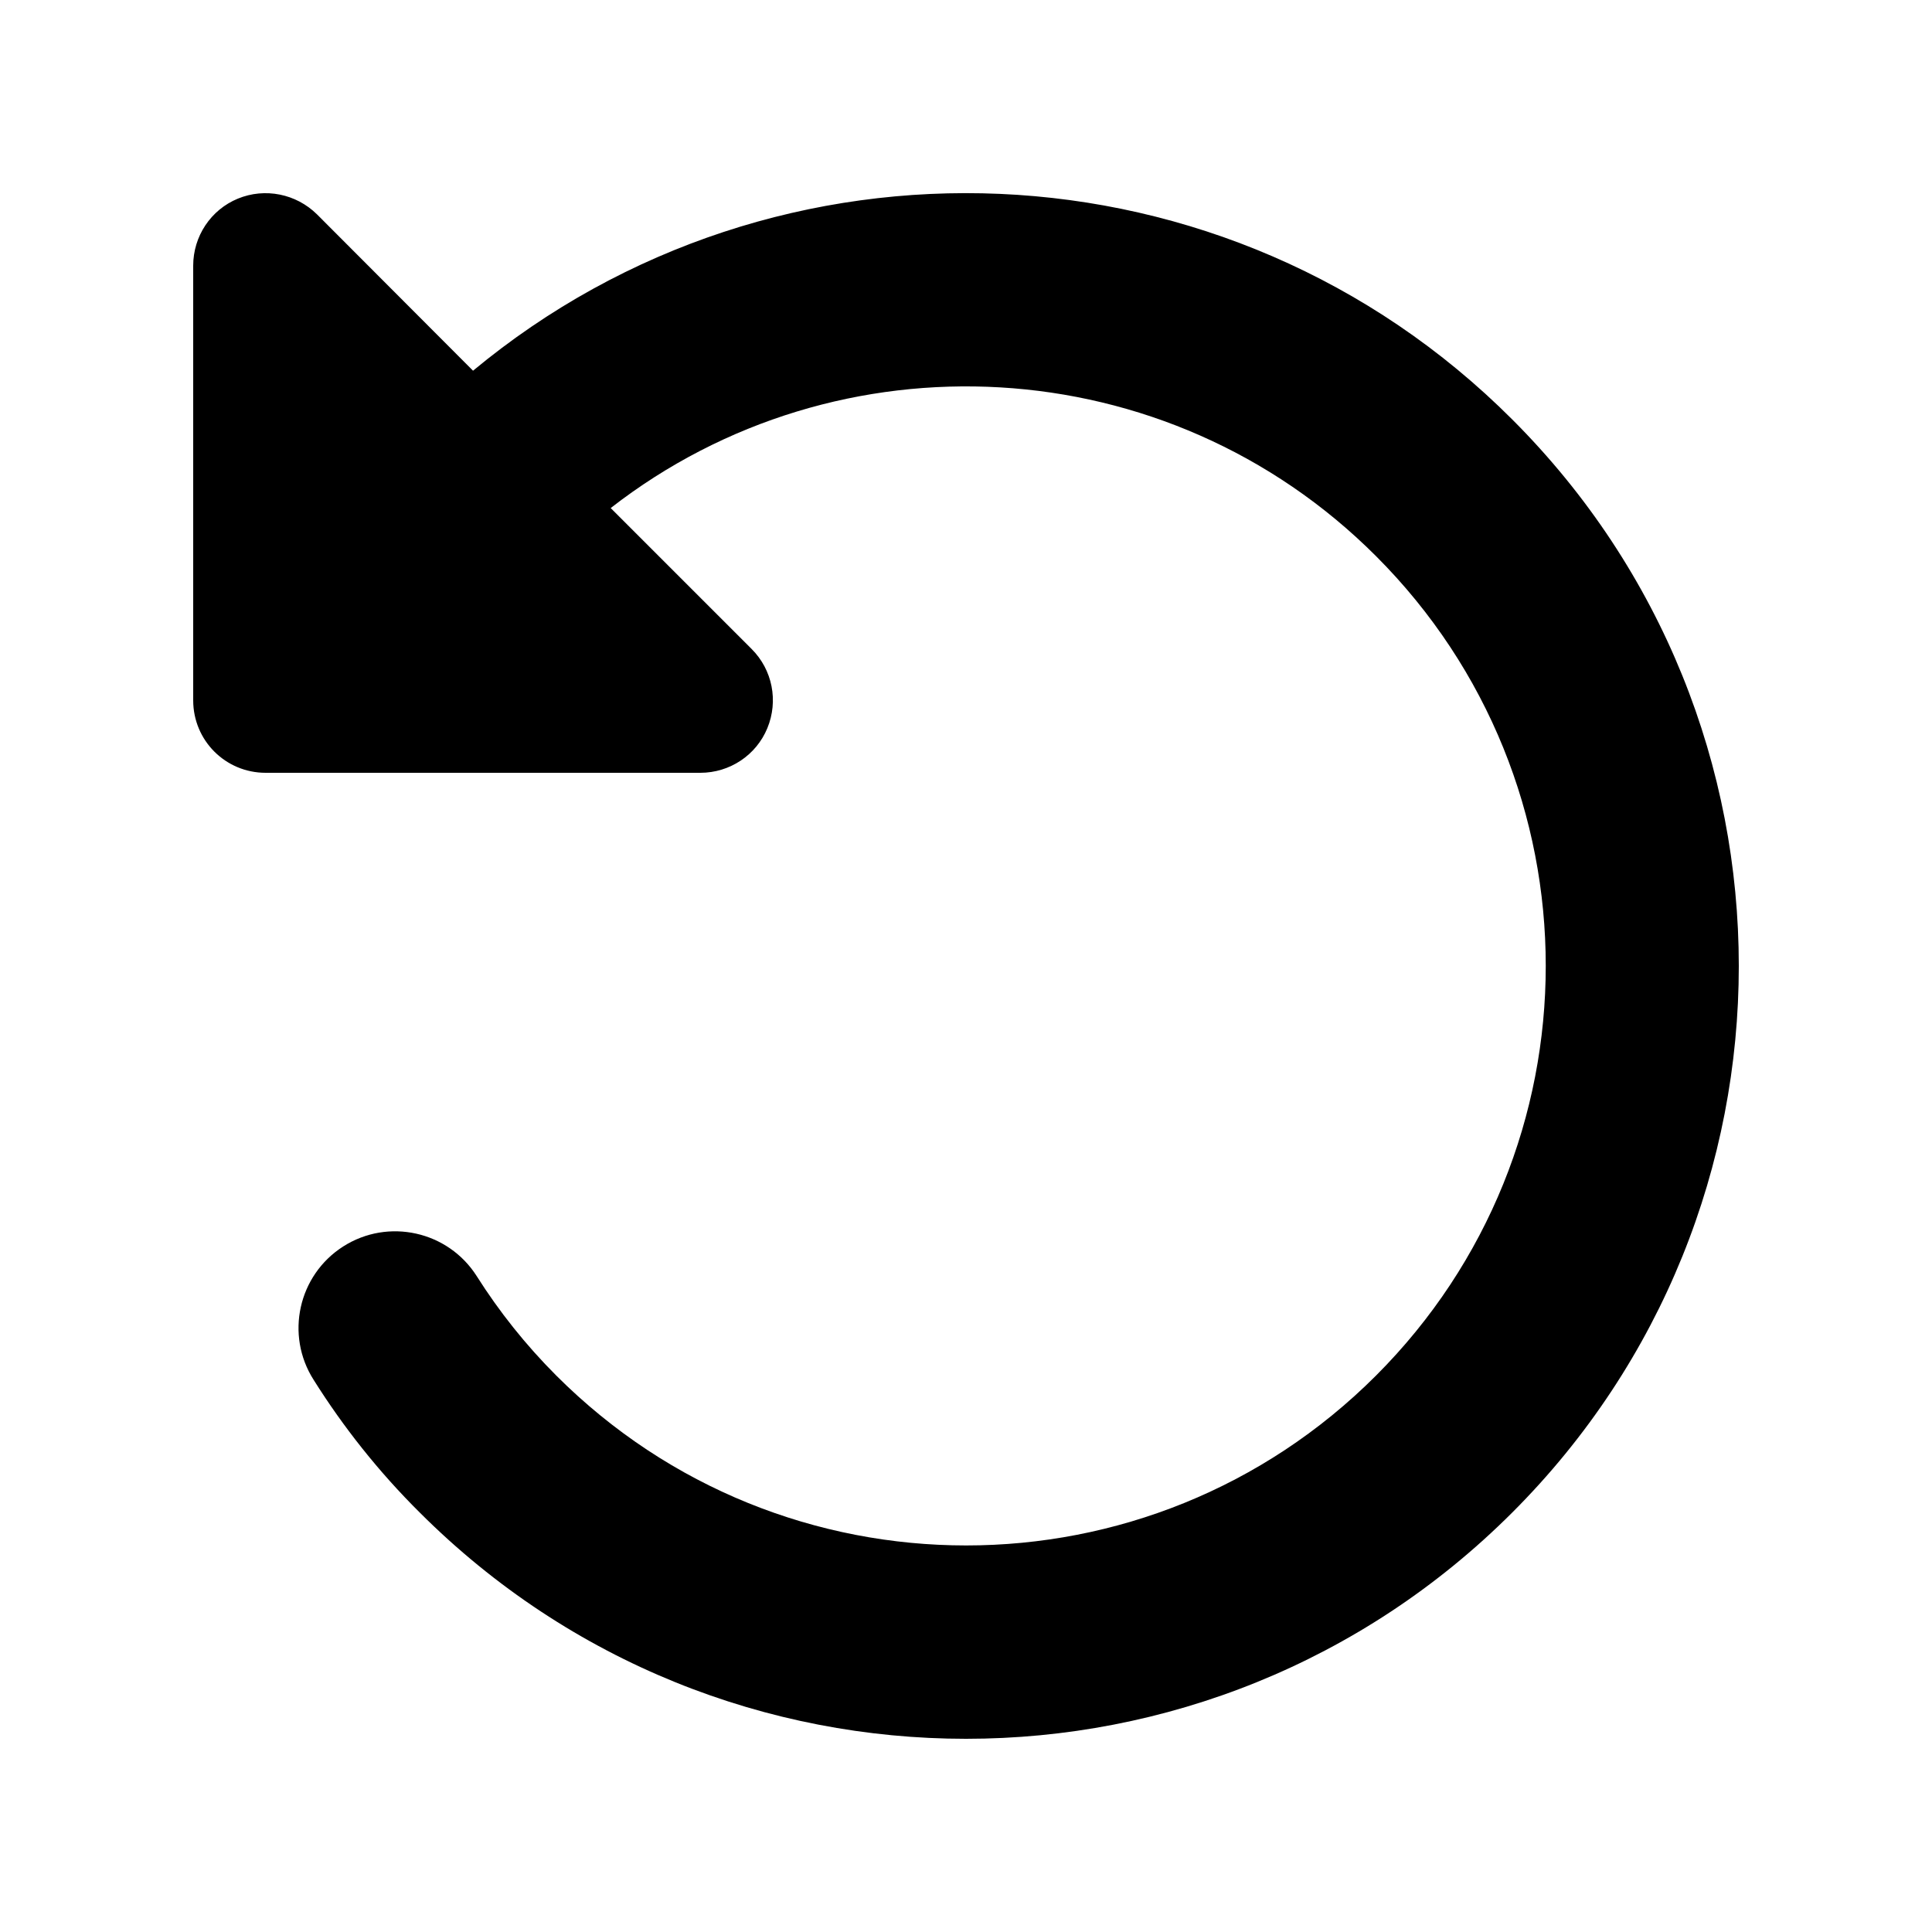
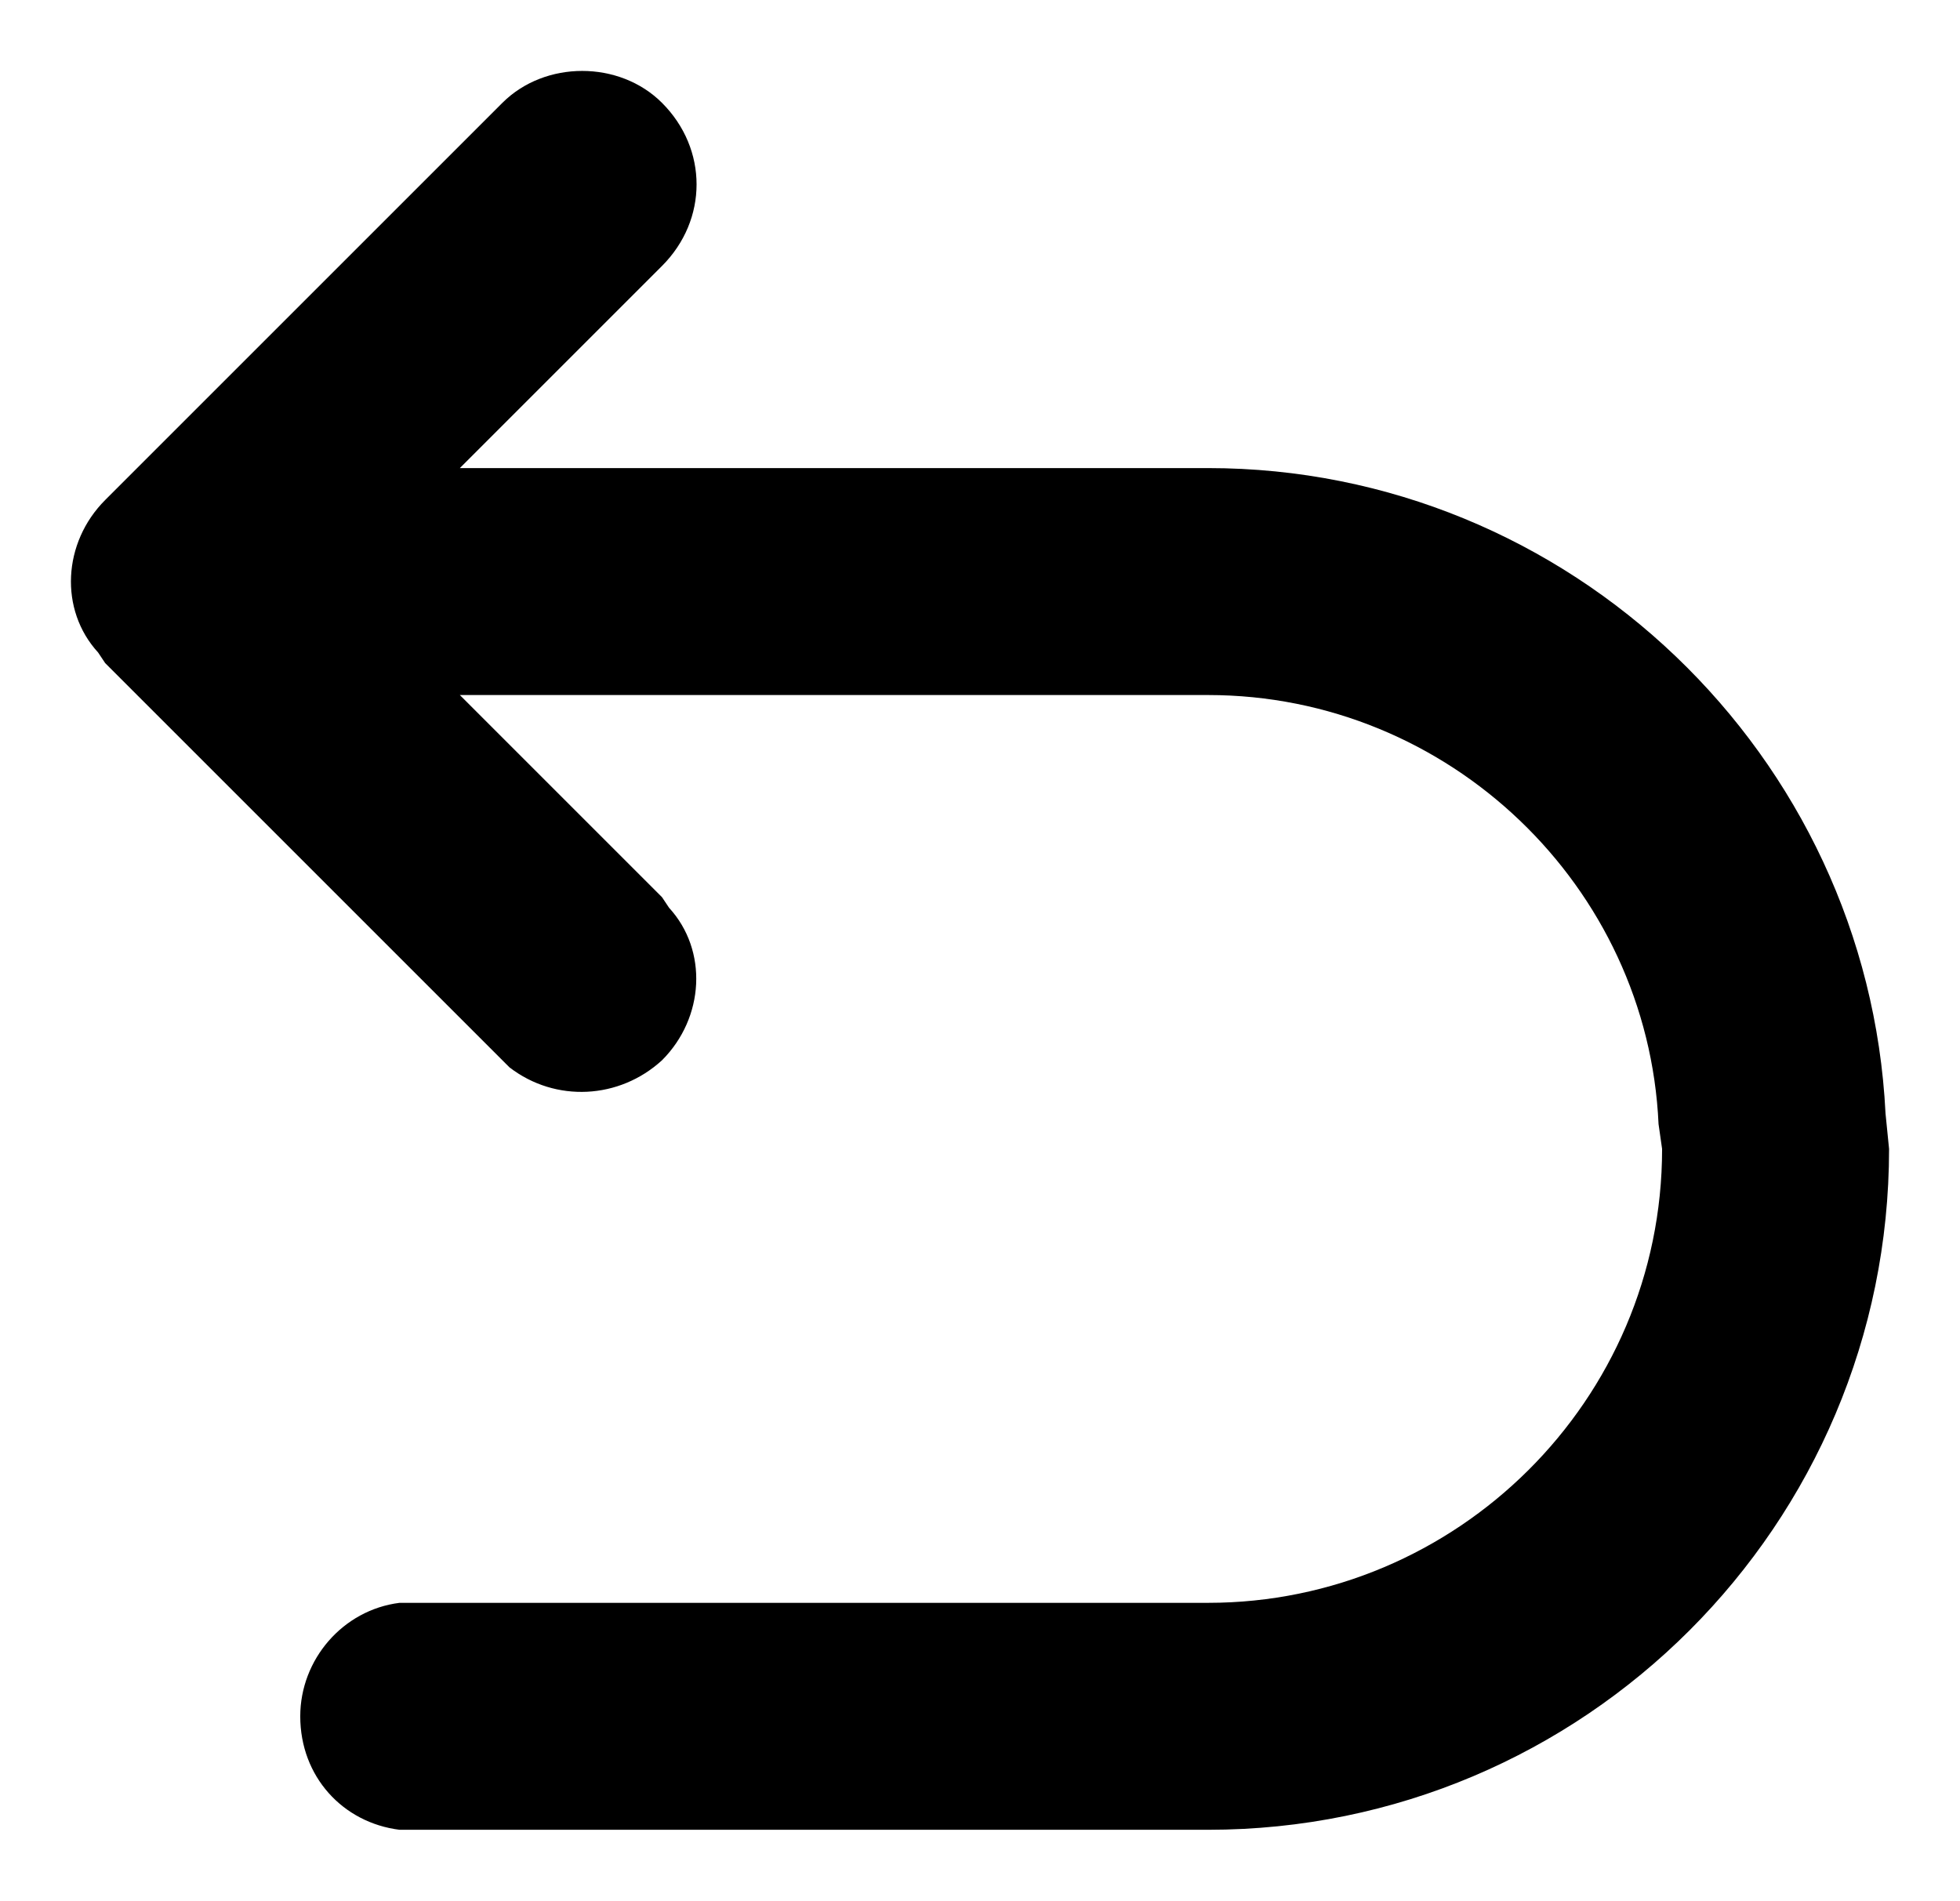
- <svg xmlns="http://www.w3.org/2000/svg" viewBox="0 0 640 640">
-   <path d="M88 256L232 256C241.7 256 250.5 250.2 254.2 241.2C257.9 232.2 255.9 221.9 249 215L202.3 168.3C277.6 109.7 386.6 115 455.8 184.2C530.8 259.2 530.8 380.7 455.8 455.7C380.8 530.7 259.3 530.7 184.3 455.7C174.1 445.5 165.3 434.4 157.9 422.7C148.4 407.8 128.6 403.4 113.7 412.9C98.8 422.4 94.4 442.2 103.9 457.1C113.7 472.7 125.4 487.5 139 501C239 601 401 601 501 501C601 401 601 239 501 139C406.8 44.7 257.3 39.3 156.7 122.8L105 71C98.1 64.2 87.8 62.1 78.8 65.8C69.8 69.5 64 78.3 64 88L64 232C64 245.3 74.7 256 88 256z" />
+ <svg xmlns="http://www.w3.org/2000/svg" viewBox="0 0 552.662 536">
+   <path fill="#000000" d="M27.662 184C16.662 172 17.662 153 29.662 141L141.662 29C153.662 17 174.662 17 186.662 29C199.662 42 199.662 62 186.662 75L129.662 132L340.662 132C442.662 132 526.662 213 531.662 314L532.662 324C532.662 430 446.662 516 340.662 516L116.662 516L112.662 516C96.662 514 84.662 501 84.662 484C84.662 468 96.662 454 112.662 452L116.662 452L340.662 452C410.662 452 468.662 395 468.662 324L467.662 317C464.662 250 408.662 196 340.662 196L129.662 196L186.662 253L188.662 256C199.662 268 198.662 287 186.662 299C174.662 310 156.662 311 143.662 301L141.662 299L29.662 187L27.662 184Z" />
</svg>
